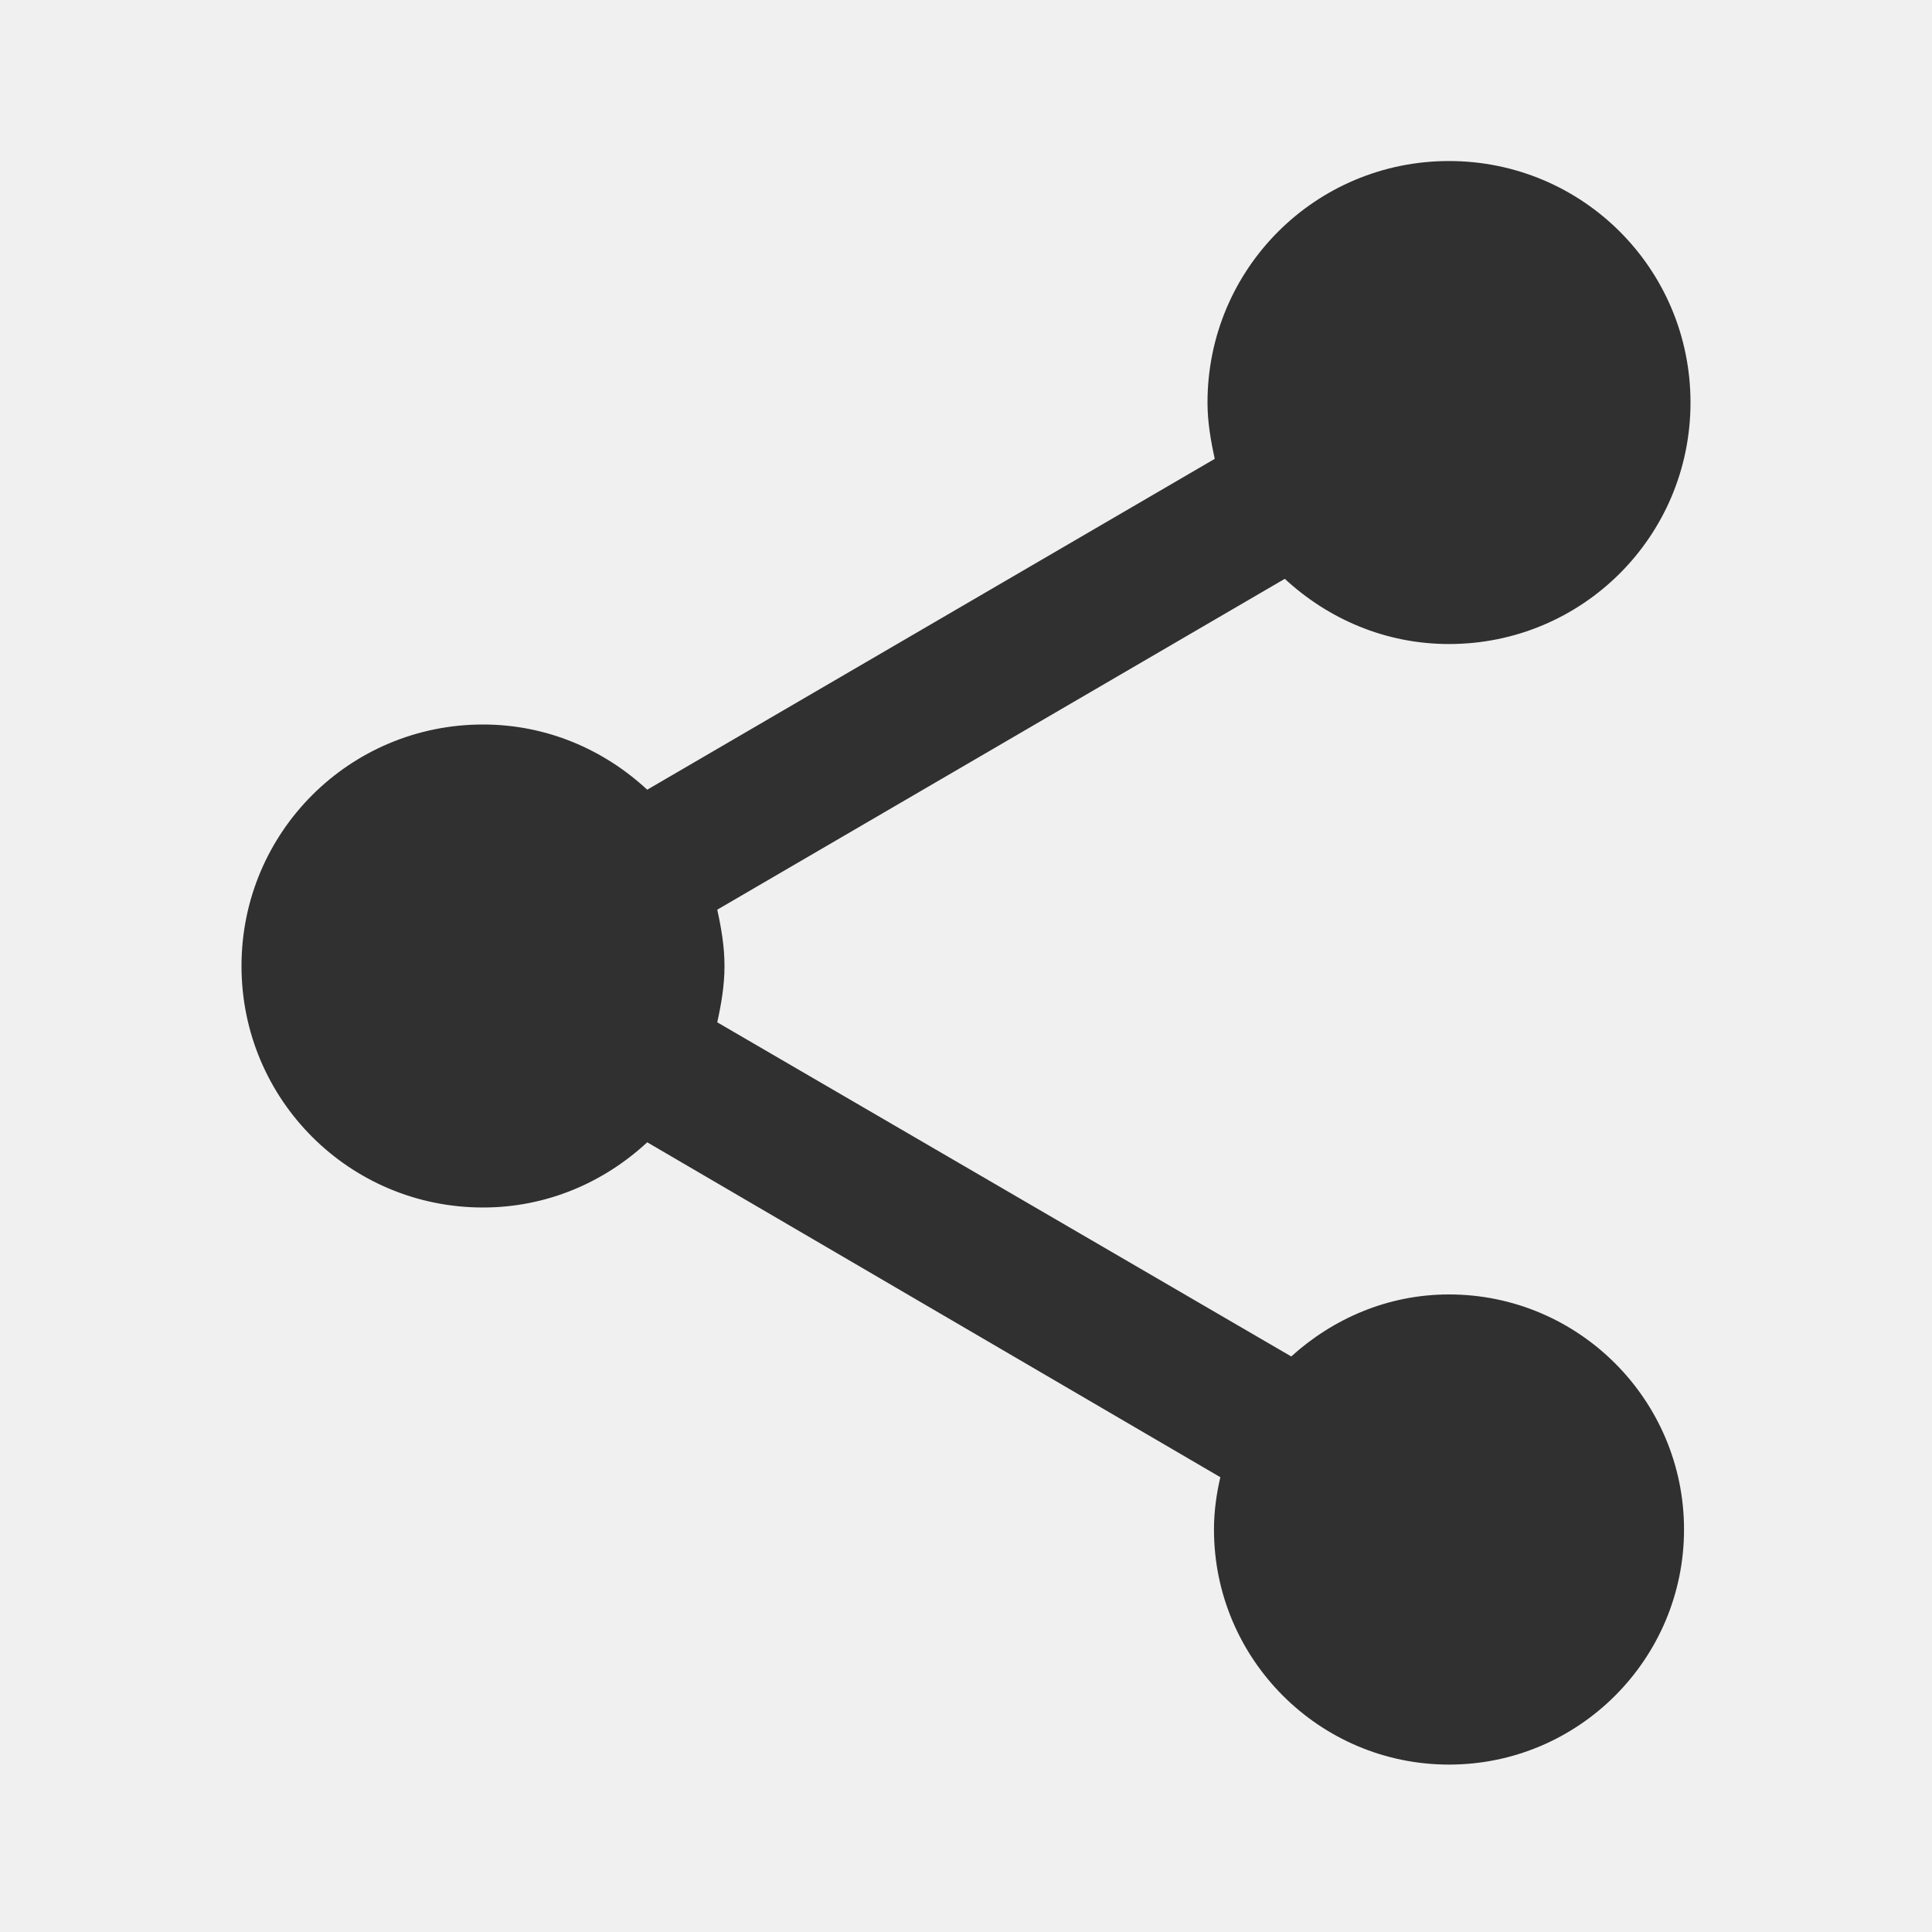
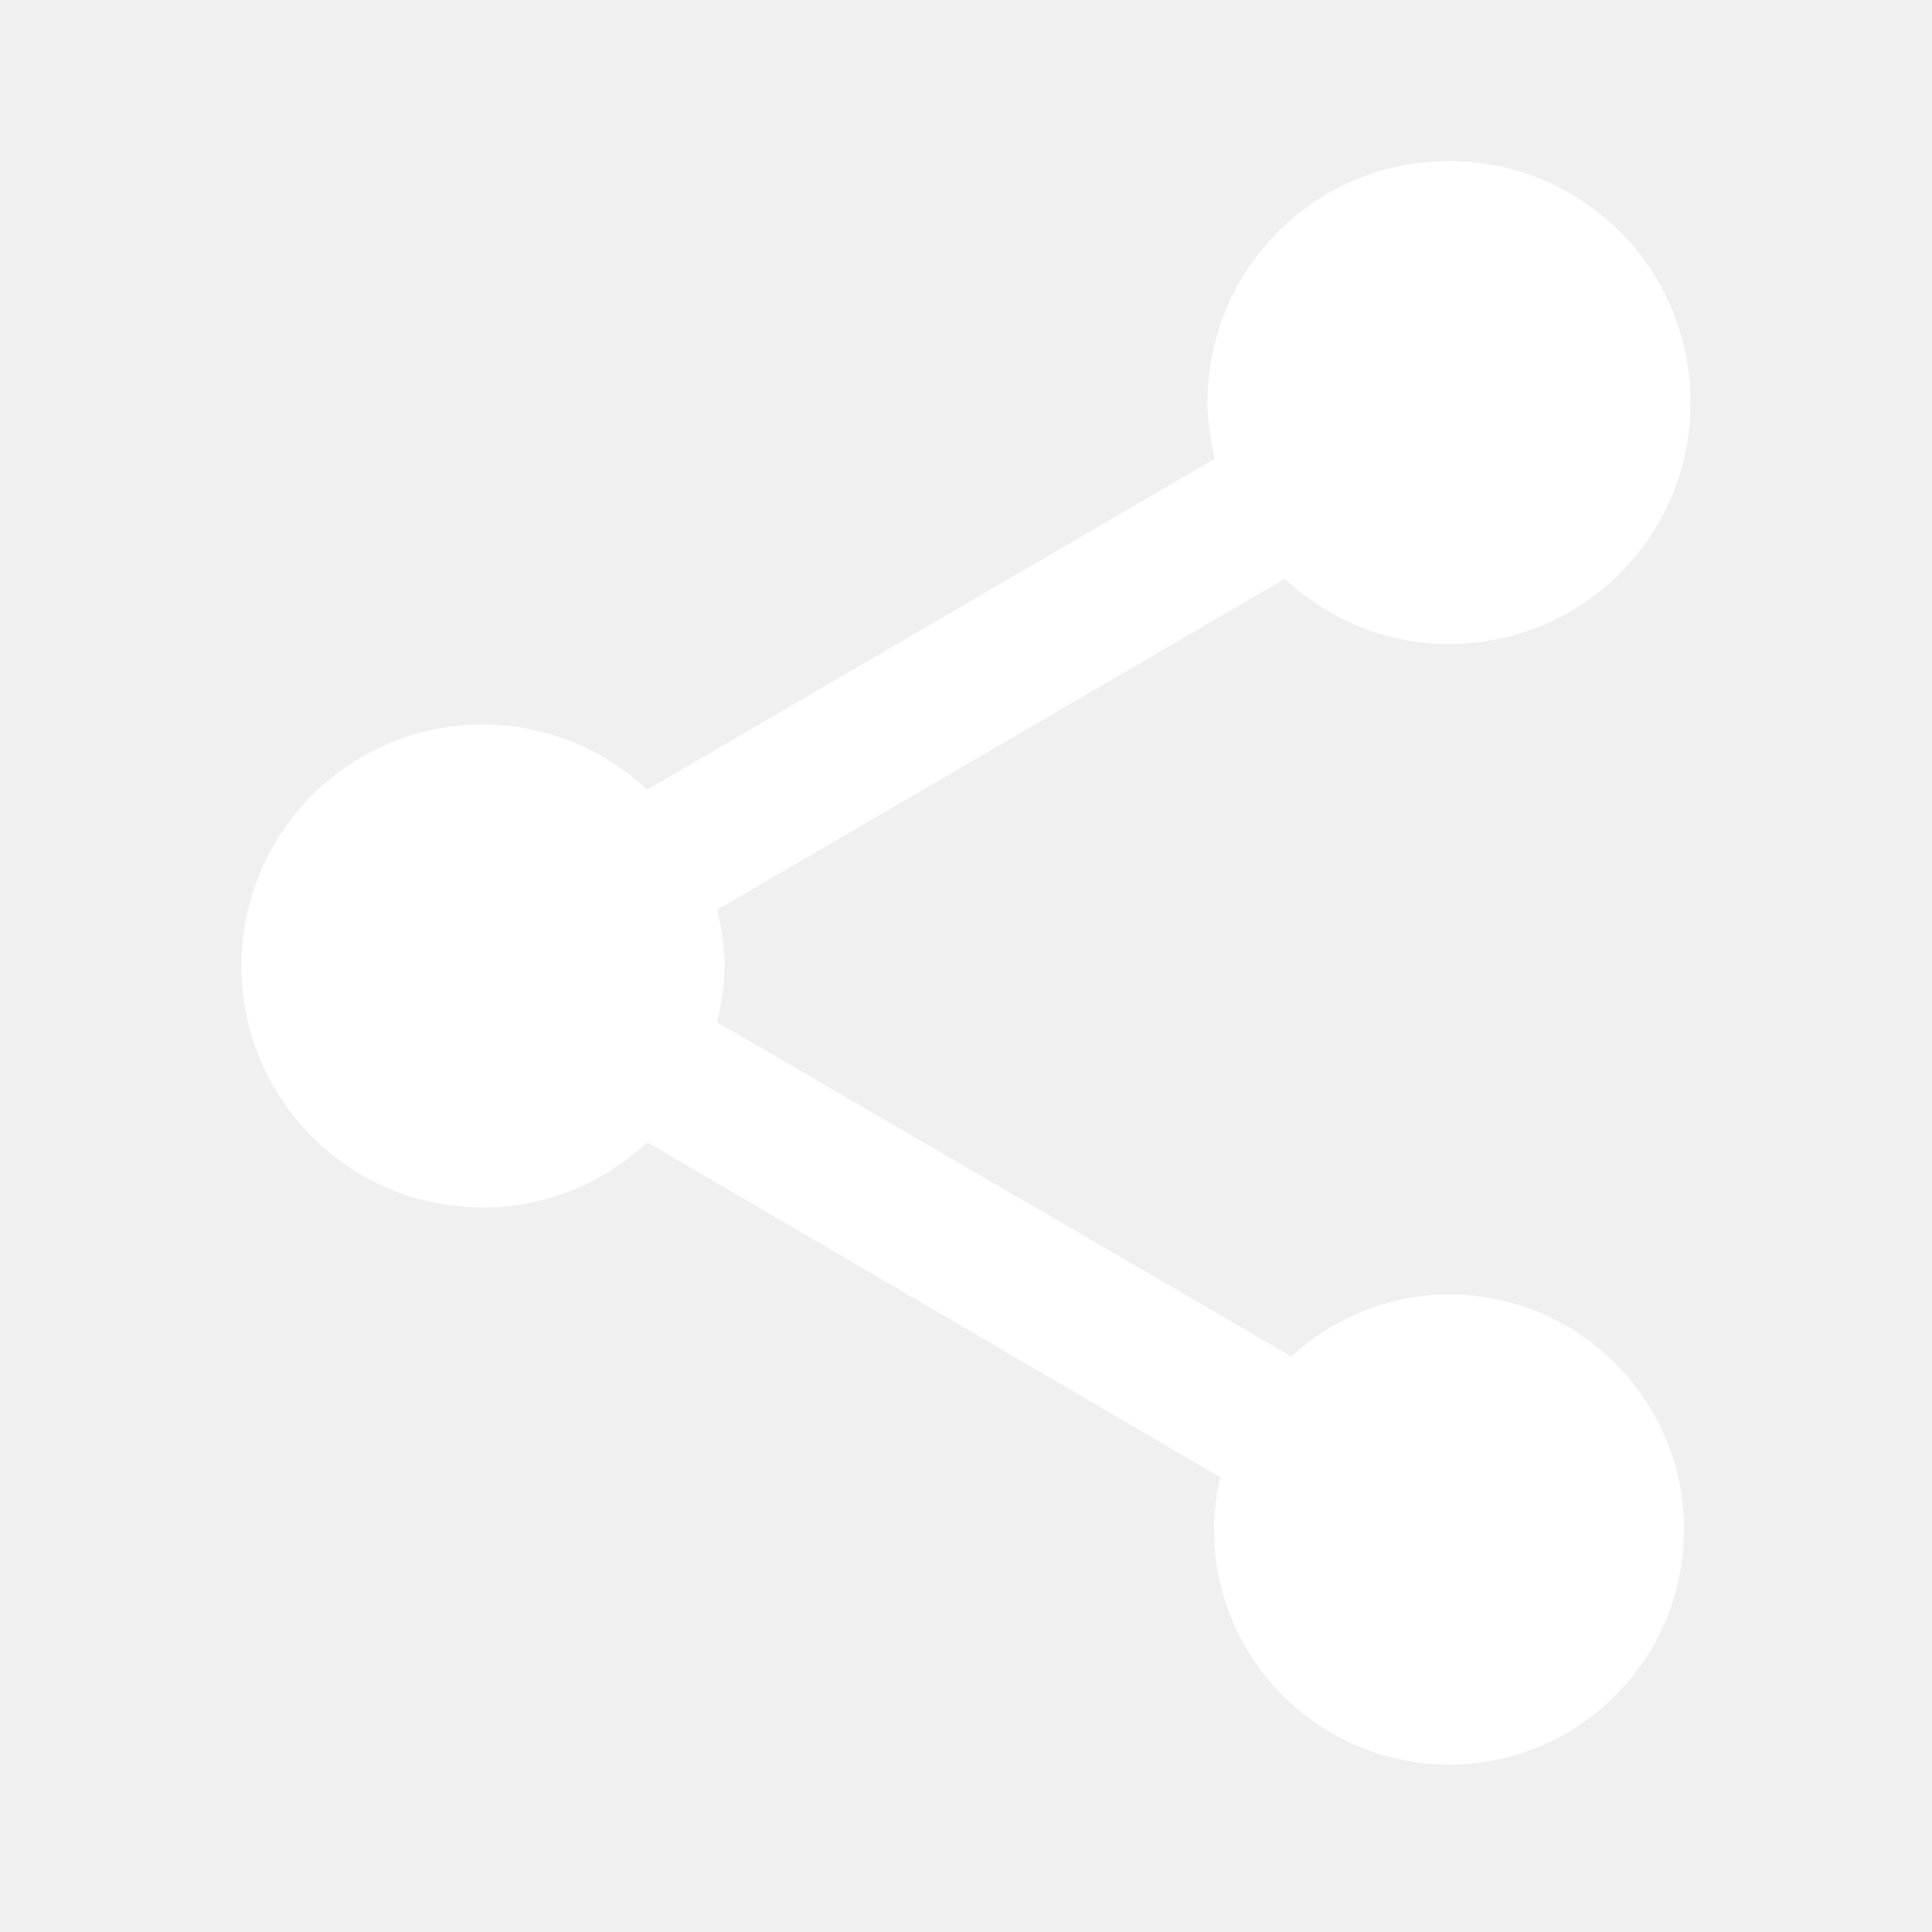
<svg xmlns="http://www.w3.org/2000/svg" width="20" height="20" viewBox="0 0 20 20" fill="none">
-   <path d="M15 13.4C14.367 13.4 13.8 13.65 13.367 14.042L7.425 10.583C7.467 10.392 7.5 10.2 7.5 10C7.5 9.8 7.467 9.608 7.425 9.417L13.3 5.992C13.75 6.408 14.342 6.667 15 6.667C16.383 6.667 17.5 5.55 17.5 4.167C17.5 2.783 16.383 1.667 15 1.667C13.617 1.667 12.5 2.783 12.5 4.167C12.5 4.367 12.533 4.558 12.575 4.75L6.7 8.175C6.25 7.758 5.658 7.5 5 7.5C3.617 7.5 2.5 8.617 2.5 10C2.5 11.383 3.617 12.5 5 12.5C5.658 12.5 6.25 12.242 6.7 11.825L12.633 15.292C12.592 15.467 12.567 15.65 12.567 15.833C12.567 17.175 13.658 18.267 15 18.267C16.342 18.267 17.433 17.175 17.433 15.833C17.433 14.492 16.342 13.4 15 13.4Z" fill="black" fill-opacity="0.8" />
+   <path d="M15 13.4C14.367 13.4 13.8 13.65 13.367 14.042L7.425 10.583C7.467 10.392 7.5 10.2 7.5 10C7.5 9.8 7.467 9.608 7.425 9.417L13.3 5.992C13.75 6.408 14.342 6.667 15 6.667C16.383 6.667 17.5 5.55 17.5 4.167C17.5 2.783 16.383 1.667 15 1.667C13.617 1.667 12.5 2.783 12.5 4.167C12.5 4.367 12.533 4.558 12.575 4.75L6.7 8.175C6.25 7.758 5.658 7.5 5 7.5C3.617 7.5 2.5 8.617 2.5 10C2.5 11.383 3.617 12.5 5 12.5C5.658 12.5 6.25 12.242 6.7 11.825L12.633 15.292C12.592 15.467 12.567 15.65 12.567 15.833C12.567 17.175 13.658 18.267 15 18.267C16.342 18.267 17.433 17.175 17.433 15.833C17.433 14.492 16.342 13.4 15 13.4Z" fill="white" />
</svg>
